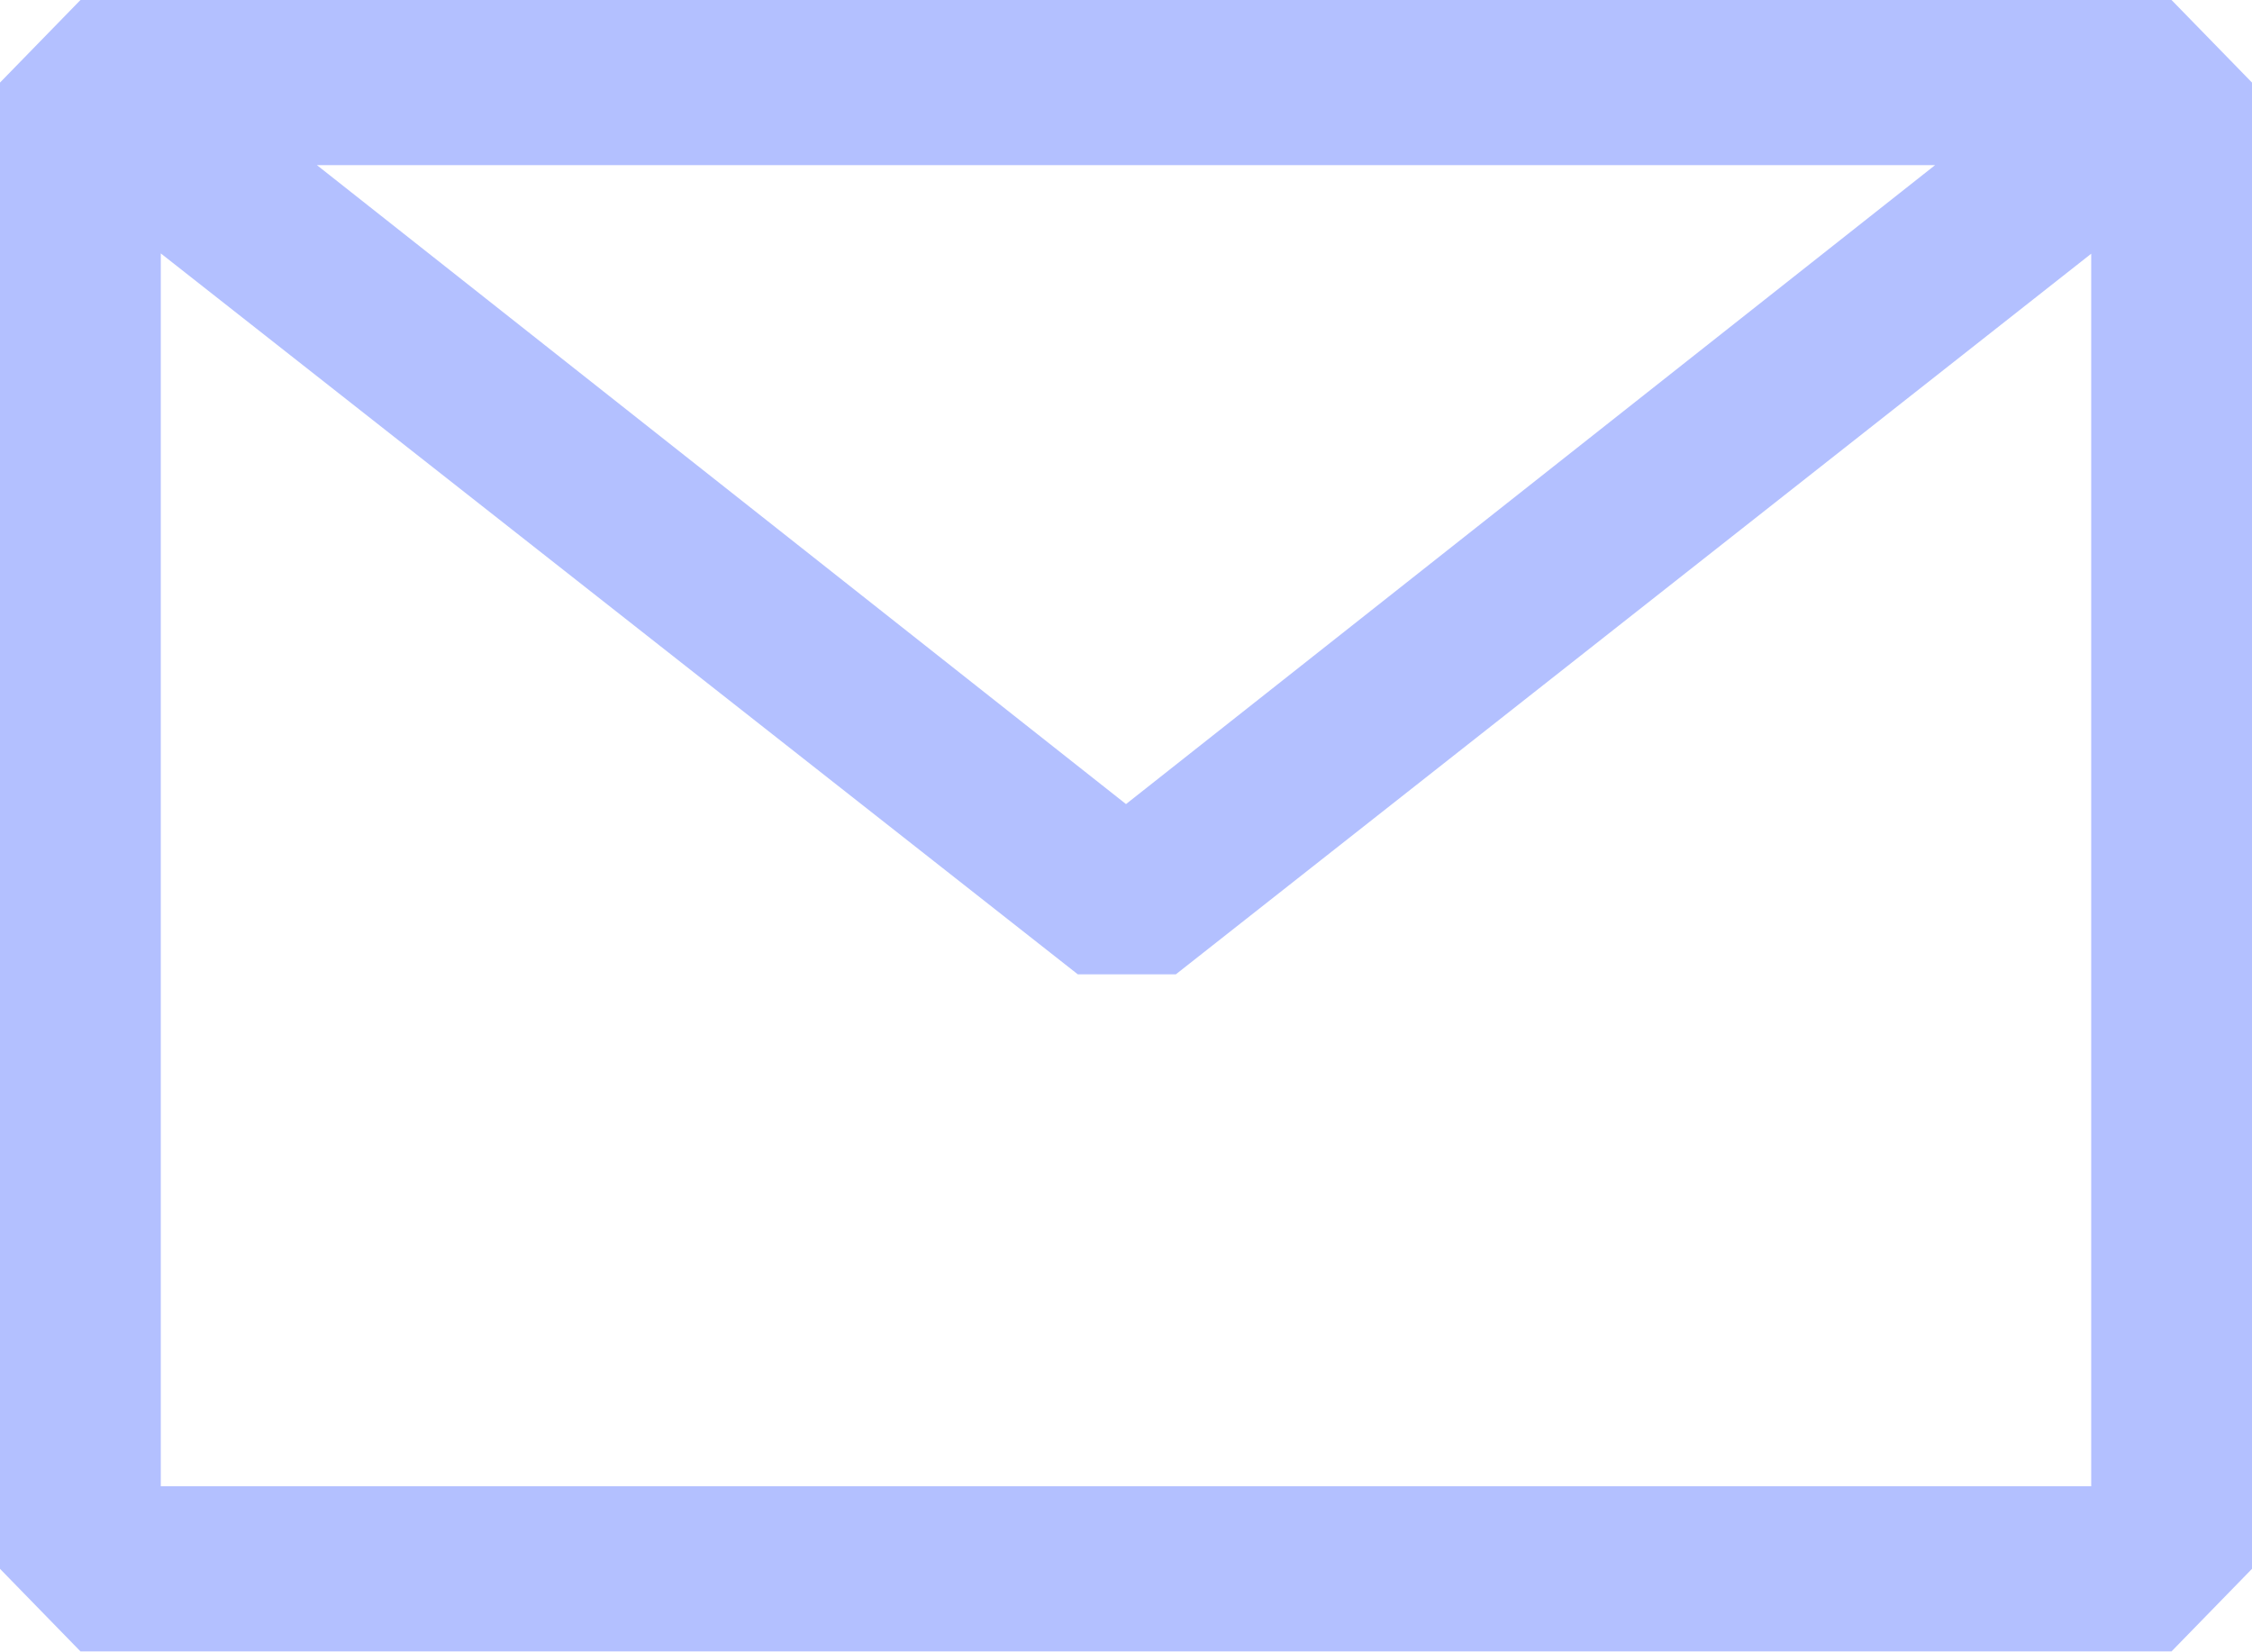
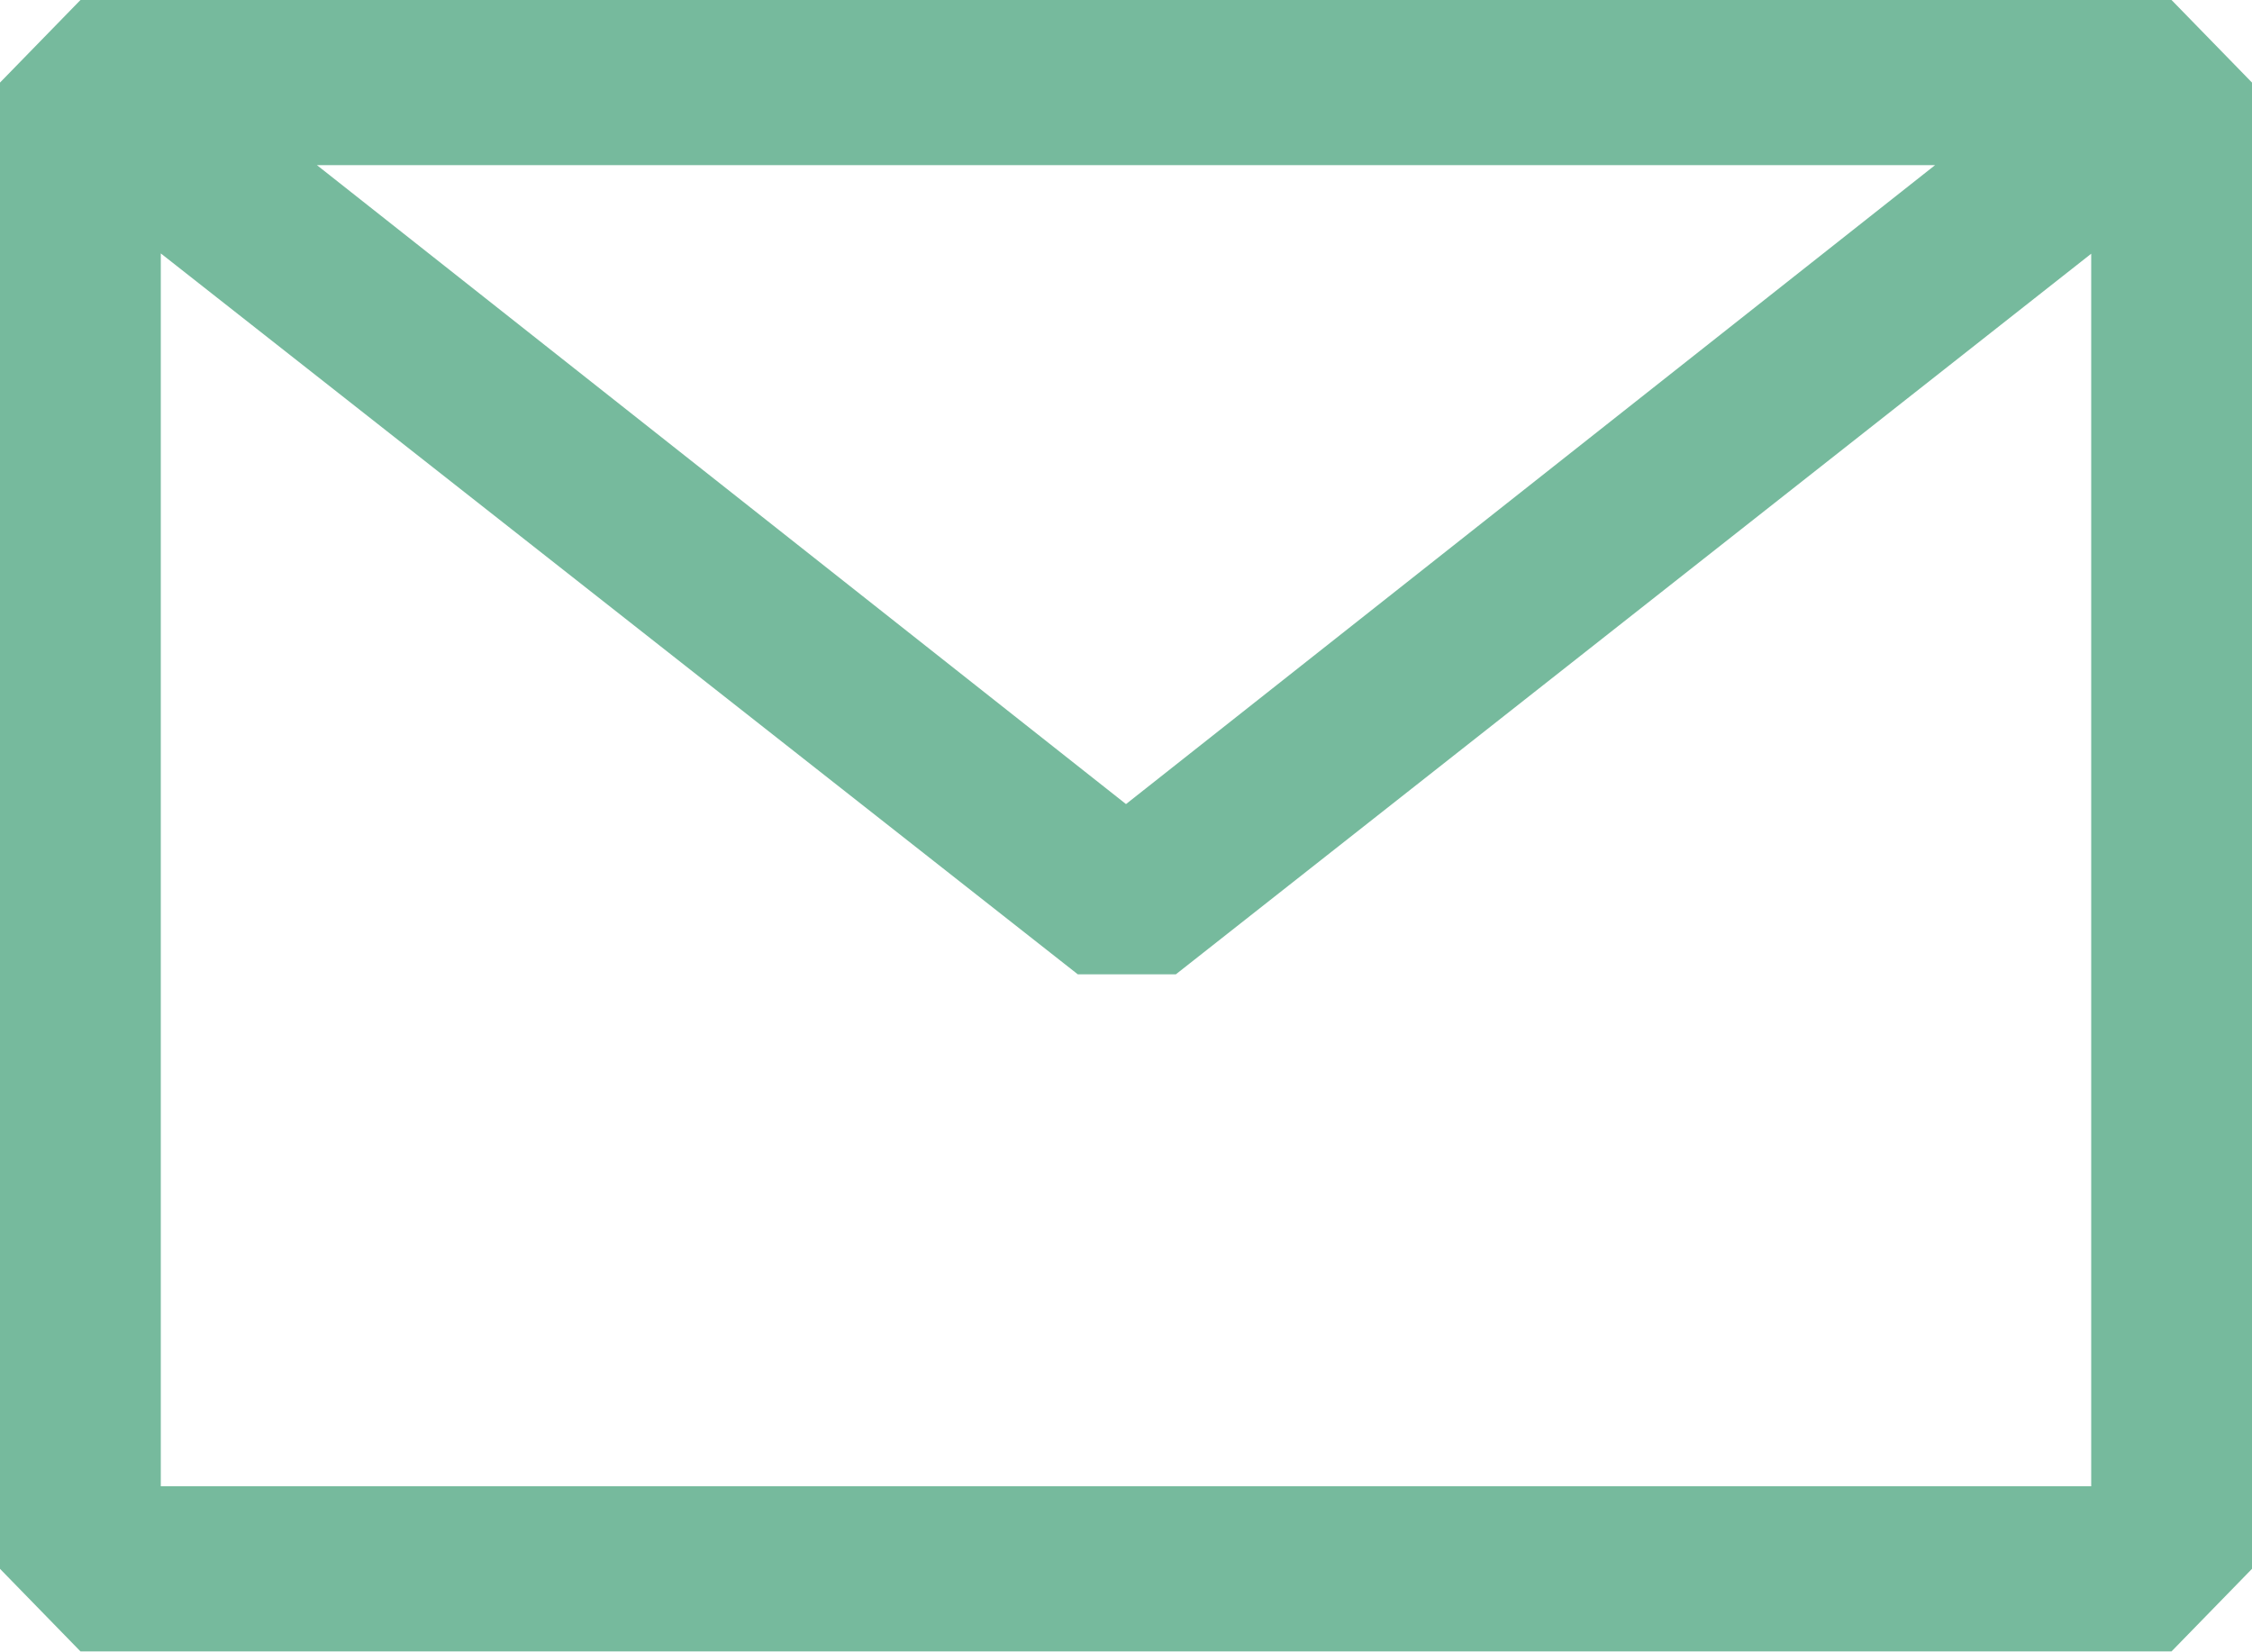
<svg xmlns="http://www.w3.org/2000/svg" width="15" height="11" viewBox="0 0 15 11" fill="none">
-   <path fill-rule="evenodd" clip-rule="evenodd" d="M0 0.55L0.536 0H14.464L15 0.55V10.45L14.464 11H0.536L0 10.45V0.55ZM1.071 1.688V9.9H13.929V1.69L7.832 6.49H7.179L1.071 1.688ZM12.889 1.1H2.111L7.5 5.356L12.889 1.1Z" fill="#B3C0FF" />
+   <path fill-rule="evenodd" clip-rule="evenodd" d="M0 0.55L0.536 0H14.464L15 0.55V10.45L14.464 11H0.536L0 10.45V0.55ZM1.071 1.688V9.9H13.929V1.69L7.832 6.49H7.179L1.071 1.688ZM12.889 1.1H2.111L7.5 5.356L12.889 1.1Z" fill="#76BA9D" />
</svg>
